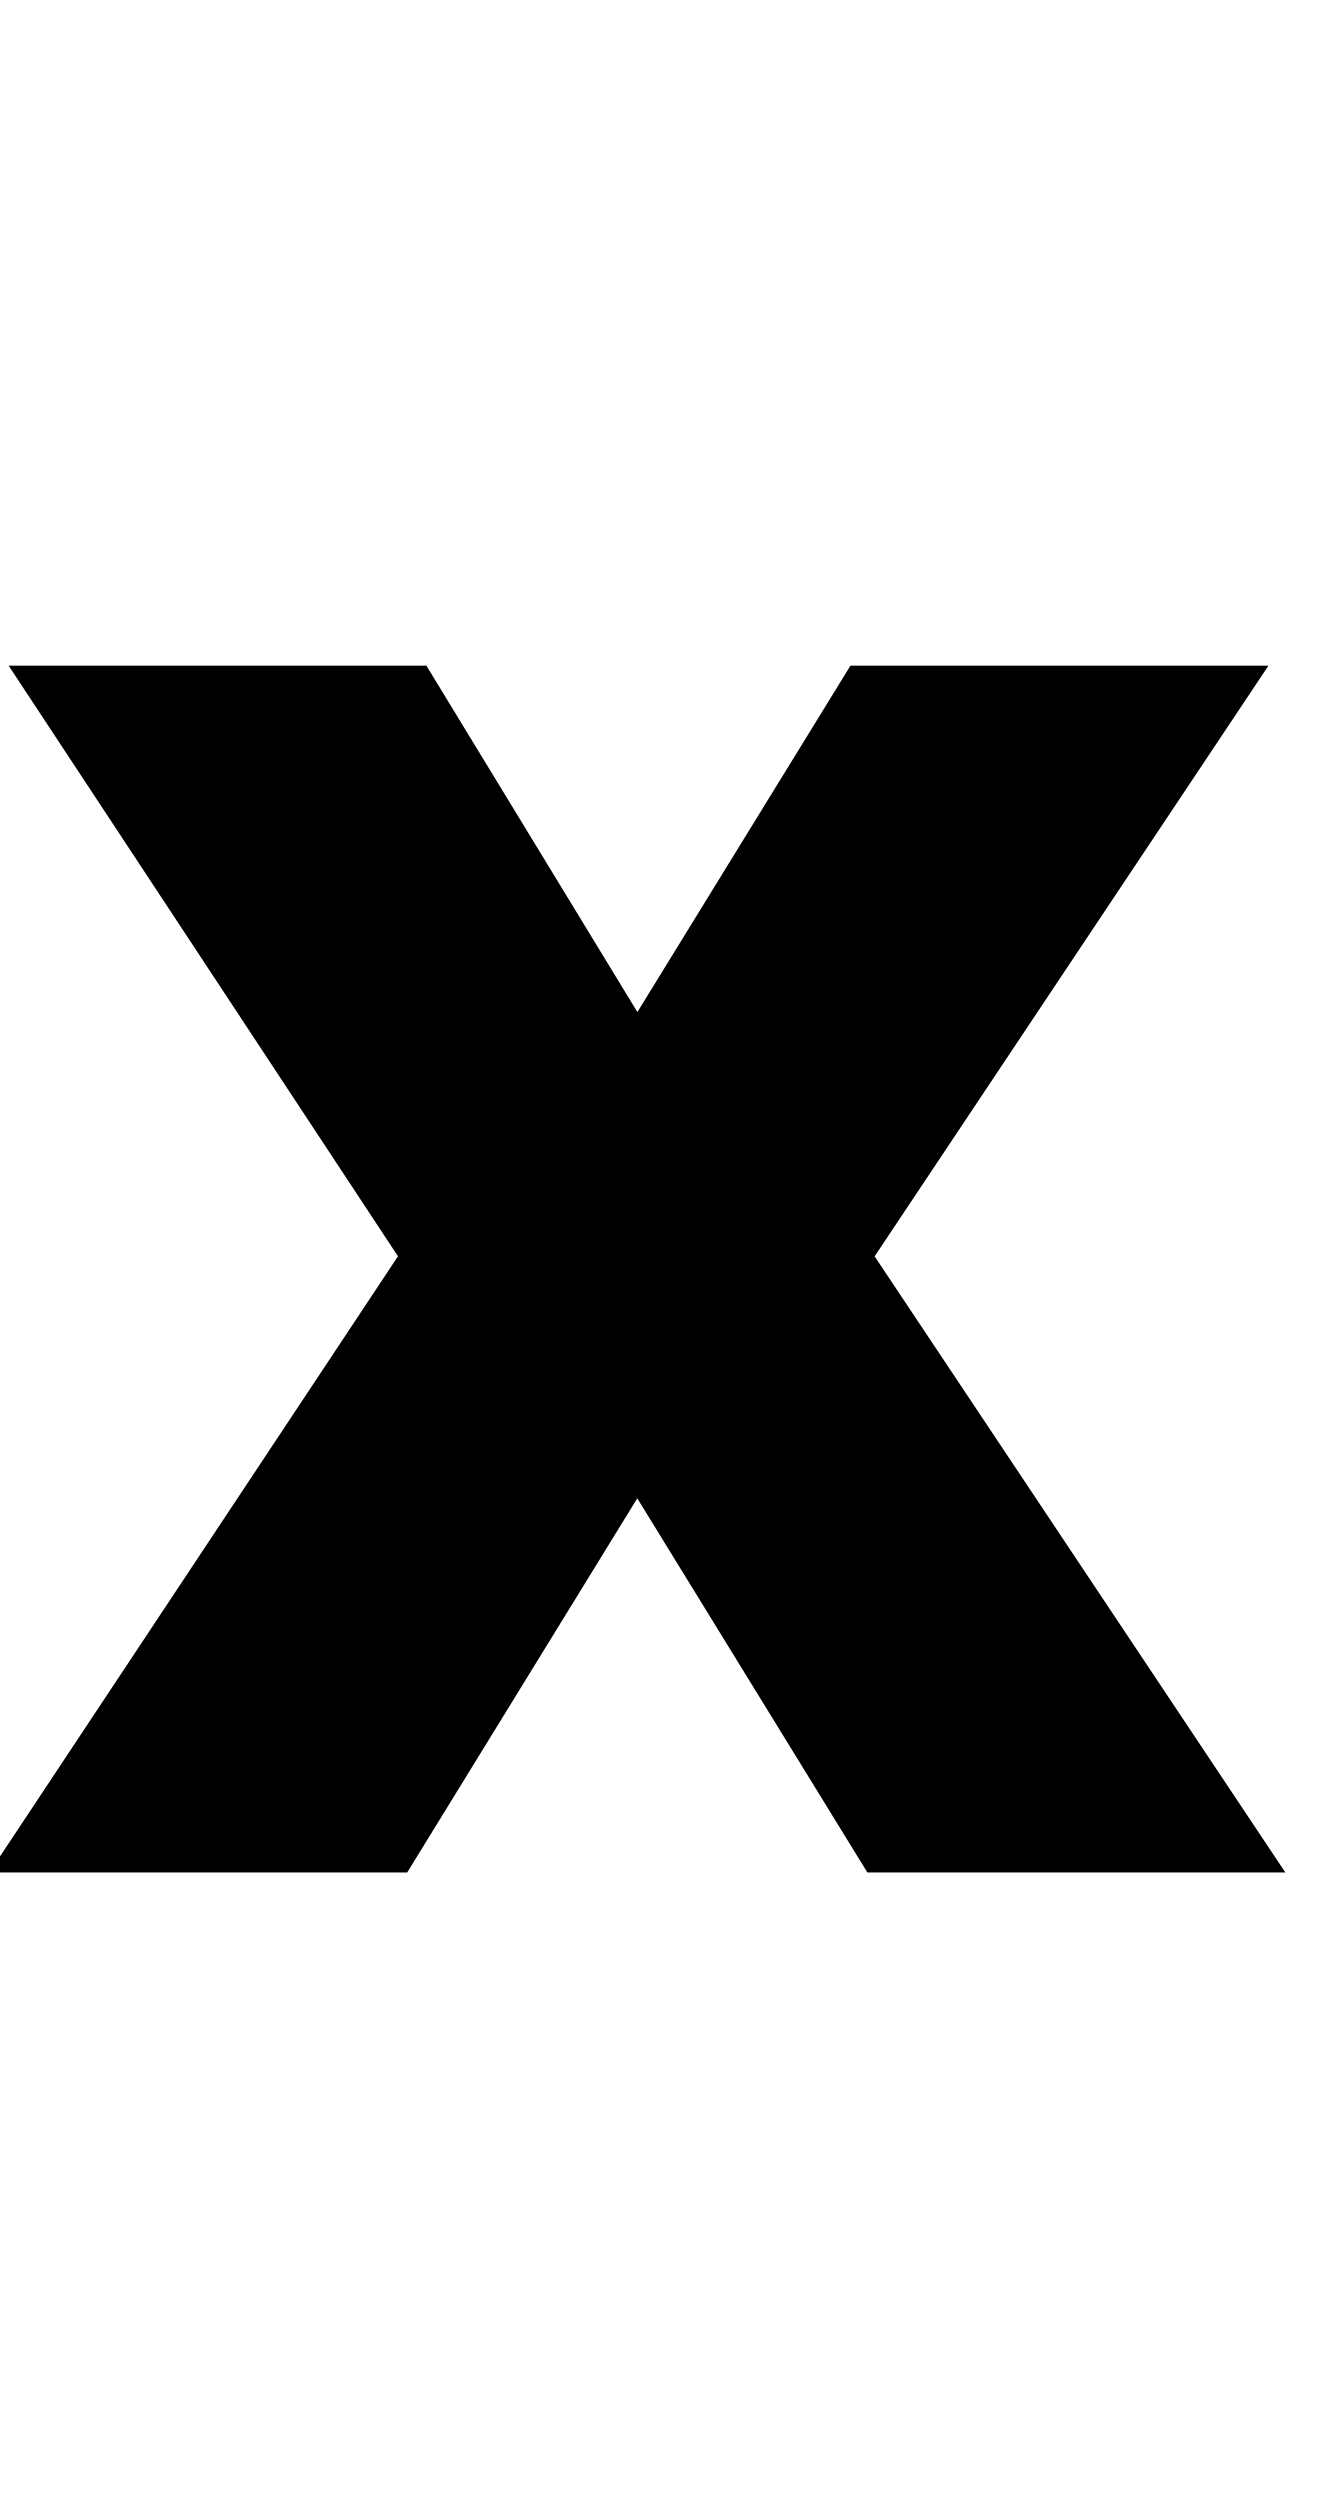
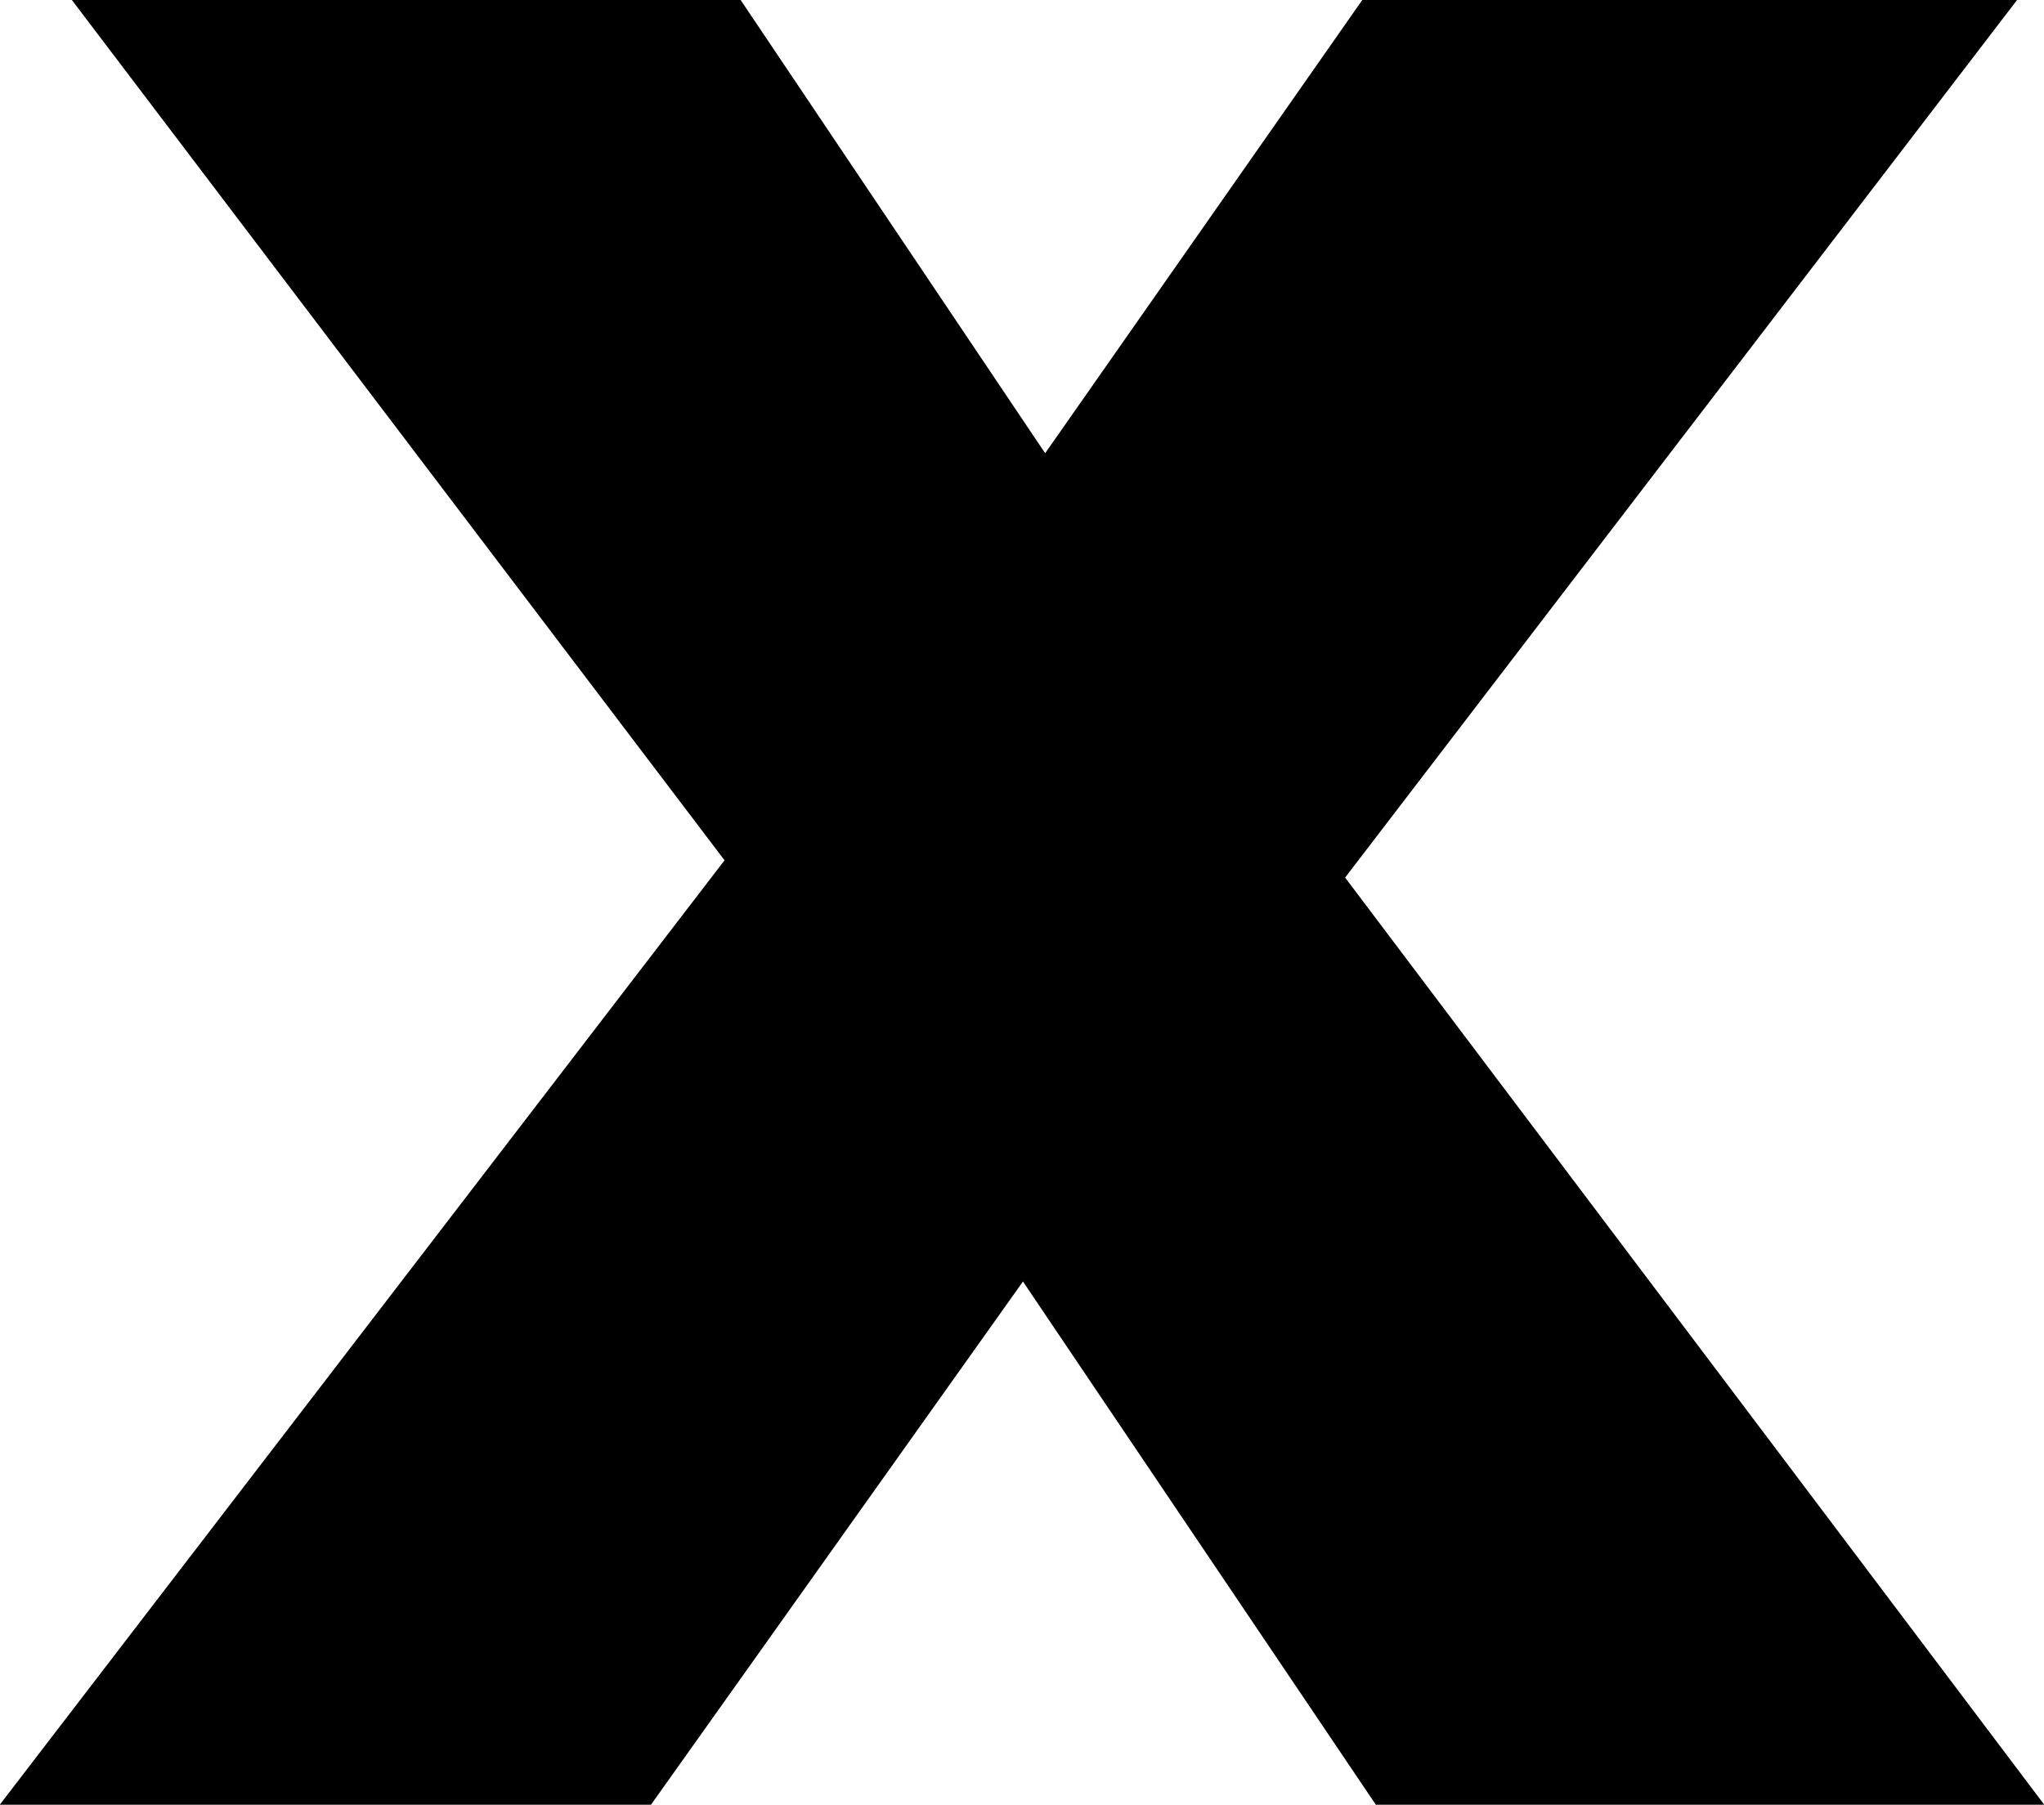
- <svg xmlns="http://www.w3.org/2000/svg" id="Layer_2" data-name="Layer 2" viewBox="0 0 243.76 457.57">
+ <svg xmlns="http://www.w3.org/2000/svg" id="Layer_2" version="1.1" viewBox="0 0 234.3 206.9">
  <defs>
    <style>
-       .cls-1 {
-         font-family: InstrumentSans-Bold, 'Instrument Sans';
-         font-size: 388.04px;
-         font-variation-settings: 'wdth' 100, 'wght' 700;
-         font-weight: 700;
+       .st0 {
+         isolation: isolate;
+       }
+ 
+       .st1 {
+         fill: none;
        stroke: #000;
        stroke-miterlimit: 10;
        stroke-width: 9px;
      }
    </style>
  </defs>
-   <g id="Layer_1-2" data-name="Layer 1">
-     <text class="cls-1" transform="translate(4.5 338.21)">
-       <tspan x="0" y="0">x</tspan>
-     </text>
+   <g id="Layer_1-2">
+     <g class="st0">
+       <g class="st0">
+         <path d="M128.6,123.2l-56.3,79.2H9.1l92-119.9,27.6,40.7ZM160.1,202.4l-58.6-86.9L17.3,4.5h65.2l52.4,78,90.4,119.9h-65.2ZM106.1,79.4L158.5,4.5h63.6l-88.5,115.6-27.6-40.7Z" />
+       </g>
+       <g class="st0">
+         <path class="st1" d="M128.6,123.2l-56.3,79.2H9.1l92-119.9,27.6,40.7ZM160.1,202.4l-58.6-86.9L17.3,4.5h65.2l52.4,78,90.4,119.9h-65.2ZM106.1,79.4L158.5,4.5h63.6l-88.5,115.6-27.6-40.7Z" />
+       </g>
+     </g>
  </g>
</svg>
